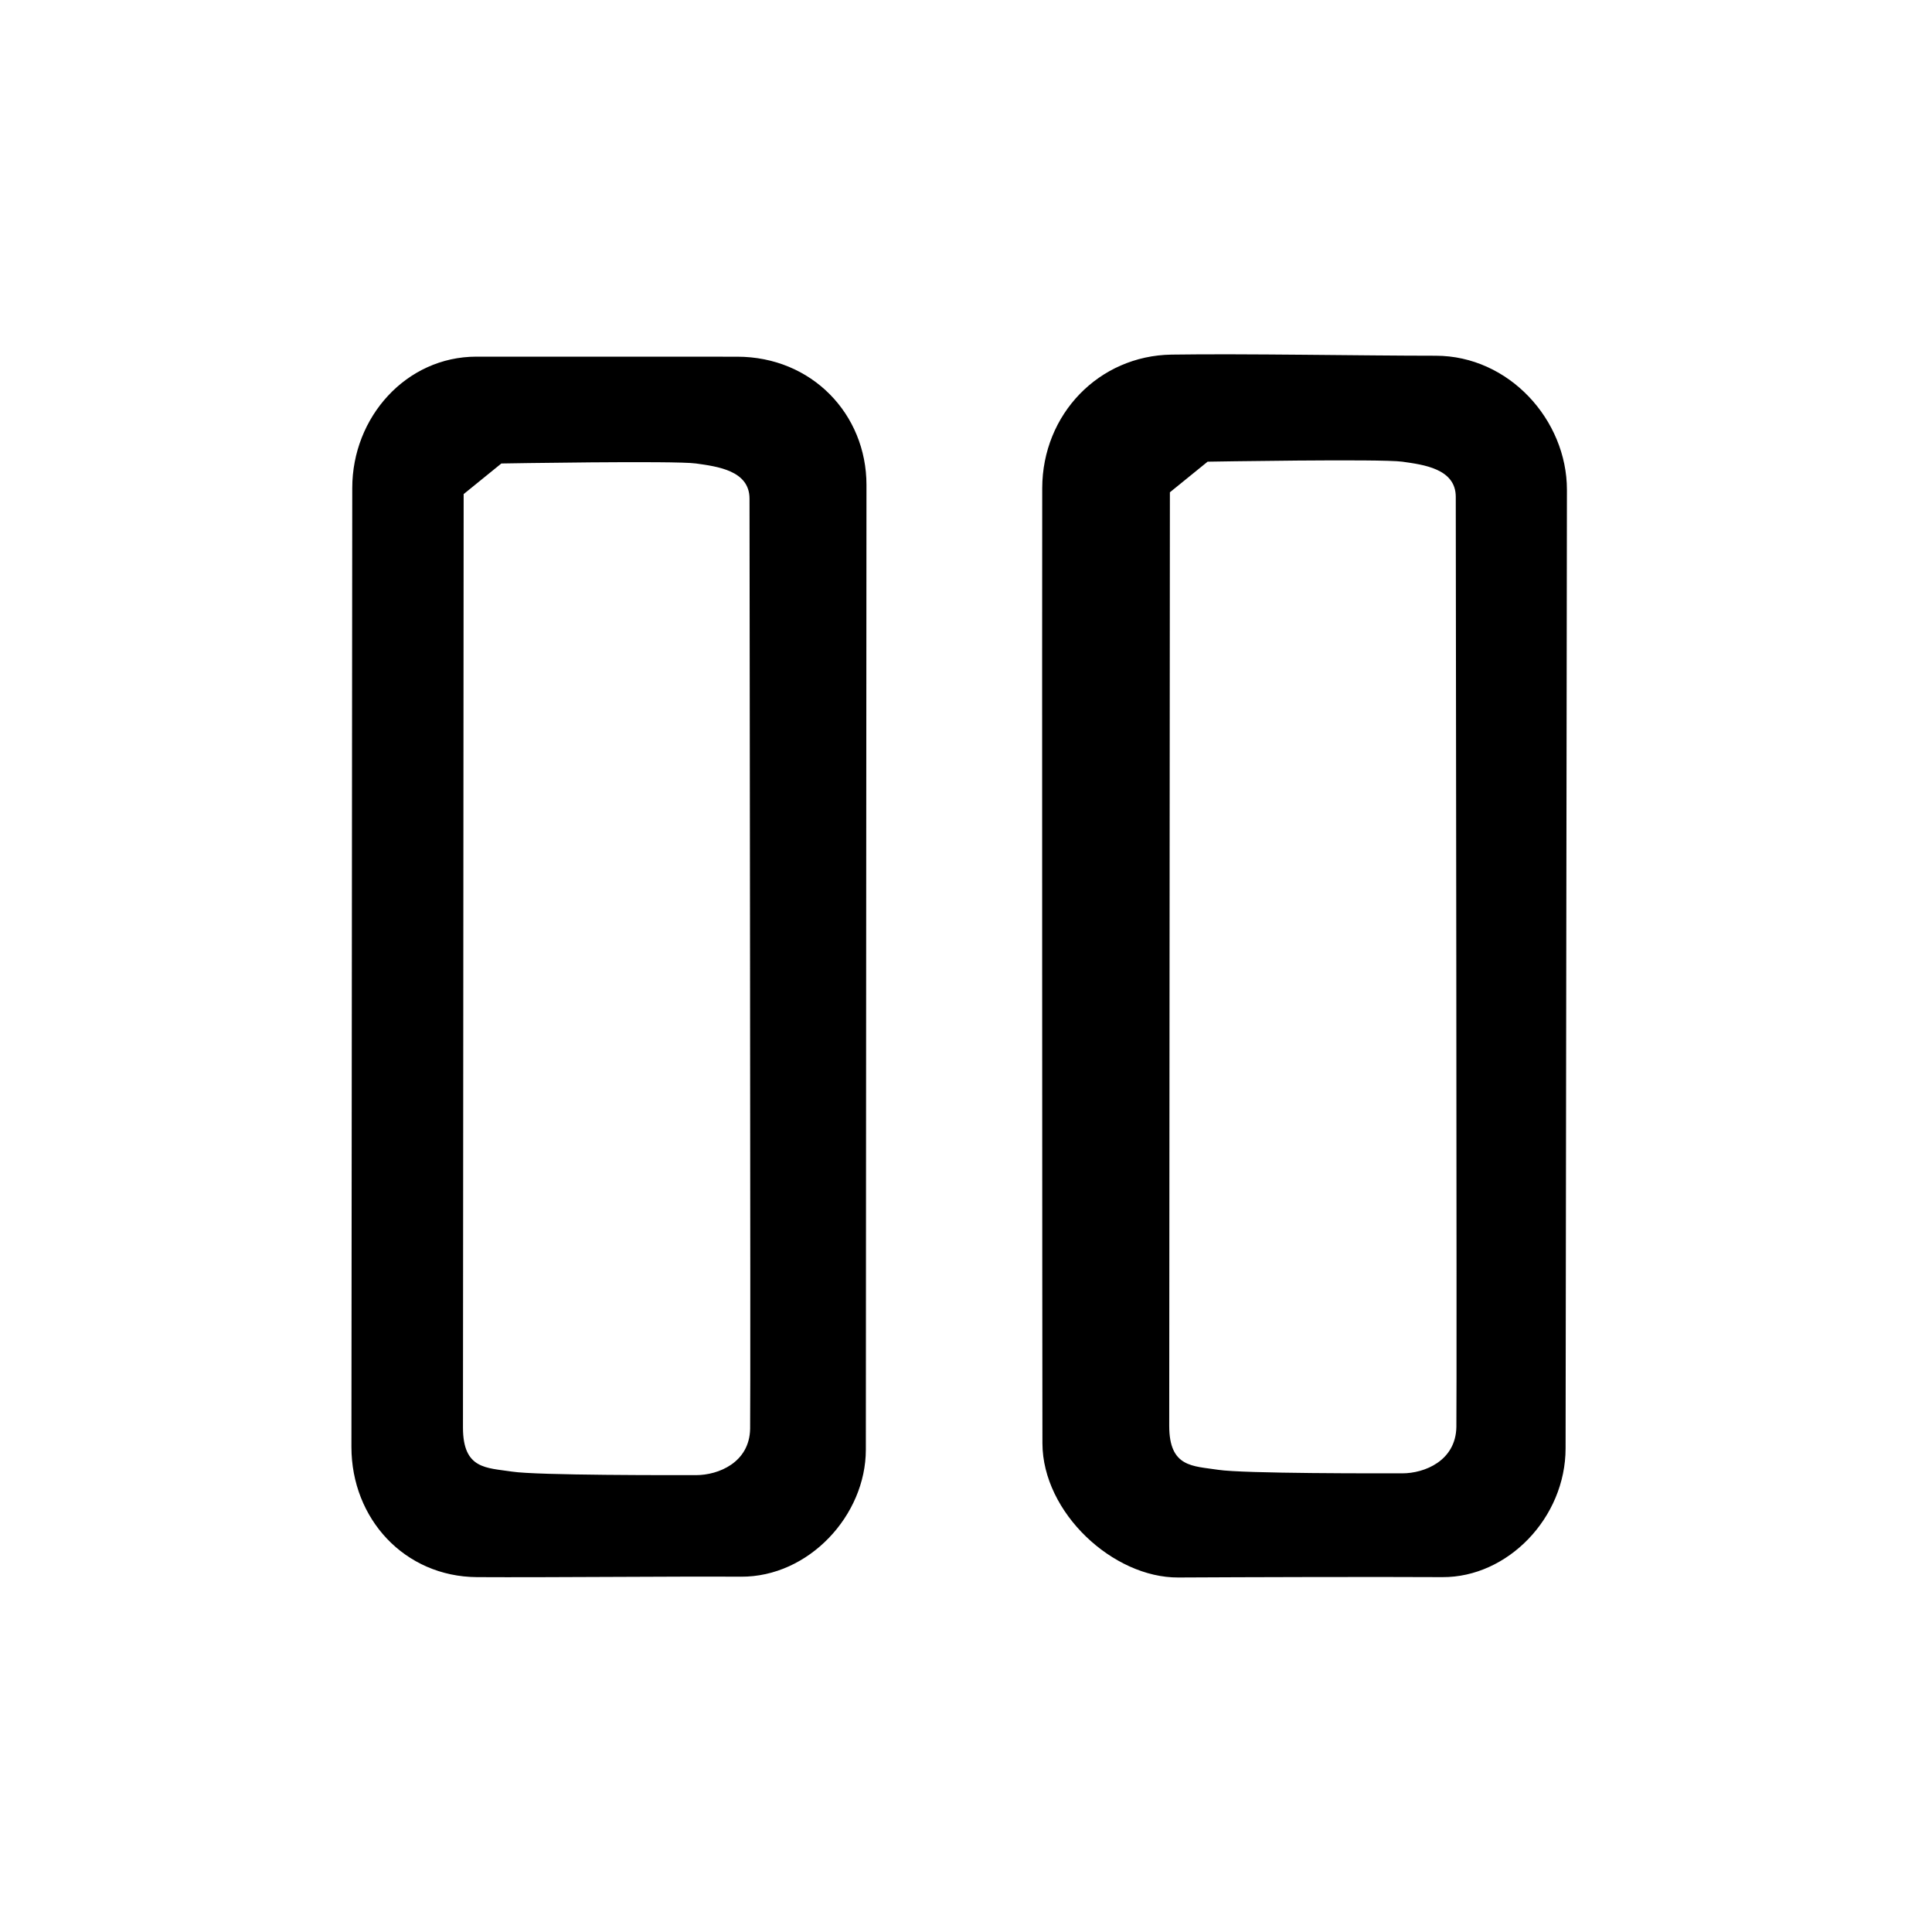
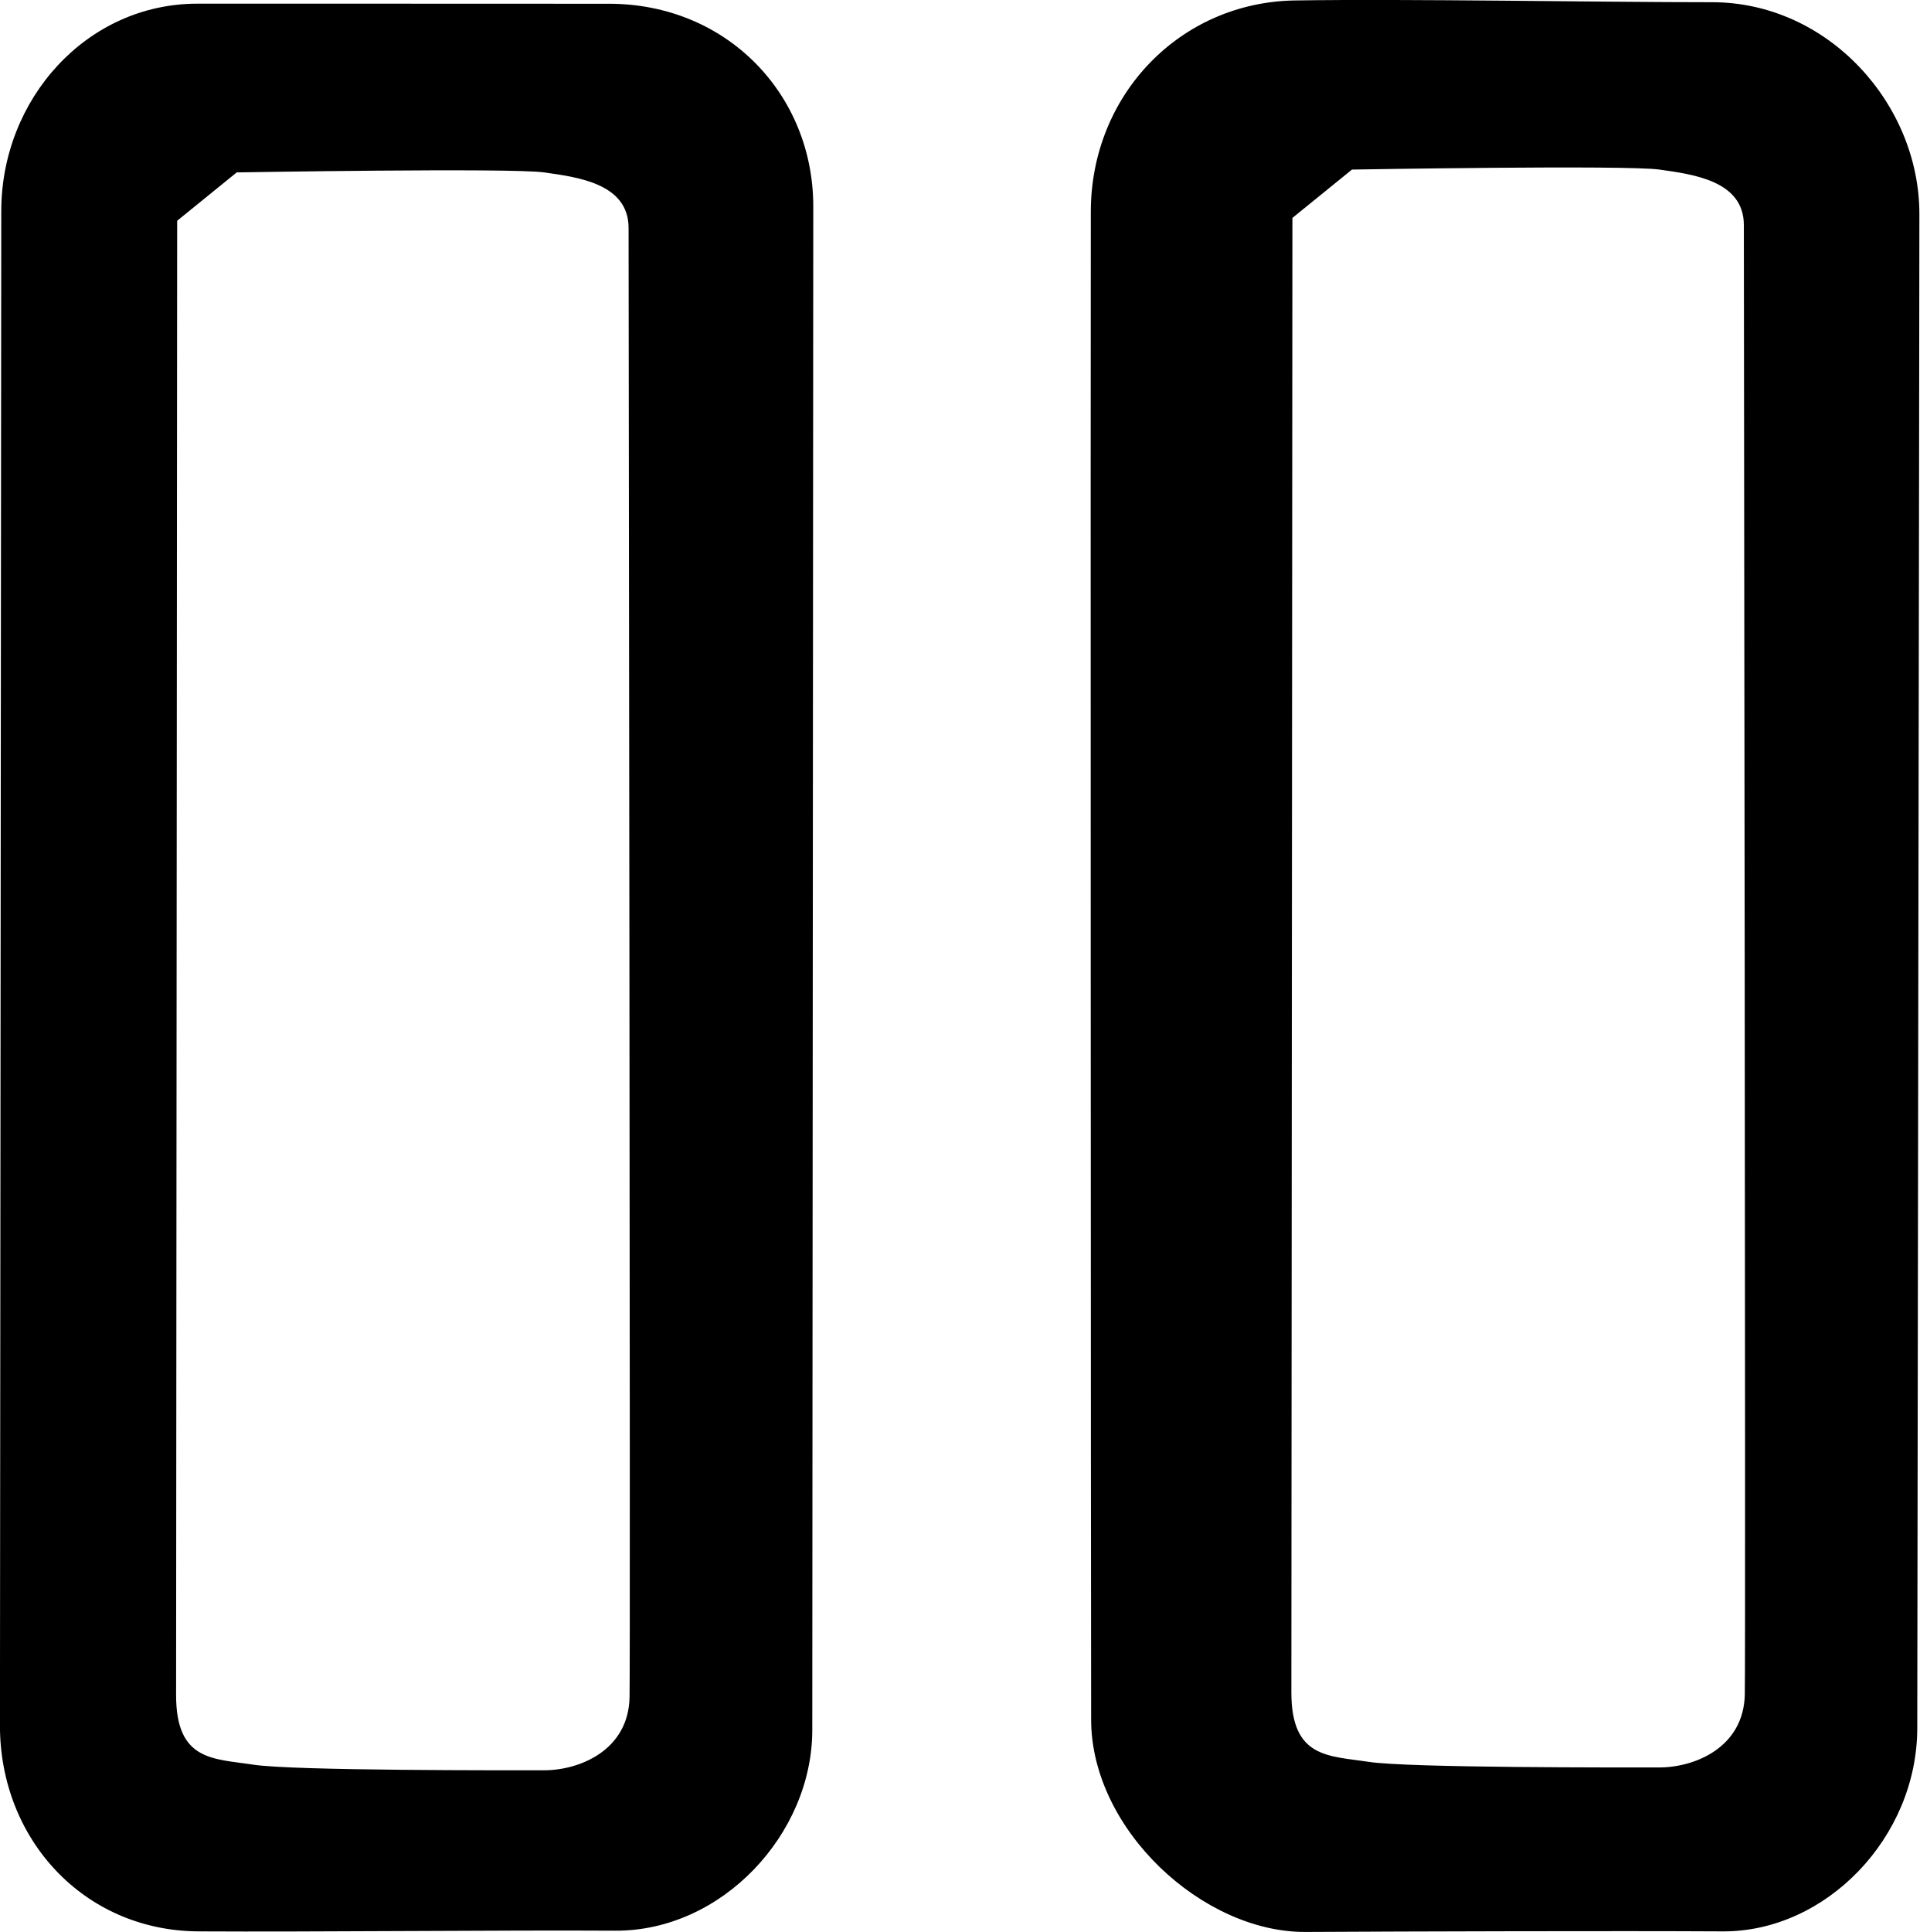
- <svg xmlns="http://www.w3.org/2000/svg" fill="#000000" width="800px" height="800px" viewBox="0 0 256 256">
+ <svg xmlns="http://www.w3.org/2000/svg" fill="#000000" viewBox="46.57 46.95 161.06 162.08">
  <path d="M46.677 64.652c0-9.362 7.132-17.387 16.447-17.394 9.315-.007 24.677.007 34.55.007 9.875 0 17.138 7.594 17.138 16.998 0 9.403-.083 119.094-.083 127.82 0 8.726-7.58 16.895-16.554 16.837-8.975-.058-25.349.115-34.963.058-9.614-.058-16.646-7.74-16.646-17.254 0-9.515.11-117.71.11-127.072zm14.759.818s-.09 118.144-.09 123.691c0 5.547 3.124 5.315 6.481 5.832 3.358.518 21.454.47 24.402.47 2.947 0 7.085-1.658 7.167-6.14.08-4.483-.082-119.507-.082-123.249 0-3.742-4.299-4.264-7.085-4.66-2.787-.395-25.796 0-25.796 0l-4.997 4.056zm76.664-.793c.027-9.804 7.518-17.541 17.125-17.689 9.606-.147 25.283.148 35.004.148 9.72 0 17.397 8.52 17.397 17.77s-.178 117.809-.178 127c0 9.192-7.664 17.12-16.323 17.072-8.66-.05-26.354 0-34.991.048-8.638.05-17.98-8.582-18.007-17.783-.027-9.201-.055-116.763-.027-126.566zm16.917.554s-.089 118.145-.089 123.692c0 5.547 3.123 5.314 6.48 5.832 3.359.518 21.455.47 24.402.47 2.948 0 7.086-1.659 7.167-6.141.081-4.482-.08-119.506-.08-123.248 0-3.742-4.3-4.265-7.087-4.66-2.786-.396-25.796 0-25.796 0l-4.997 4.055z" fill-rule="evenodd" />
</svg>
